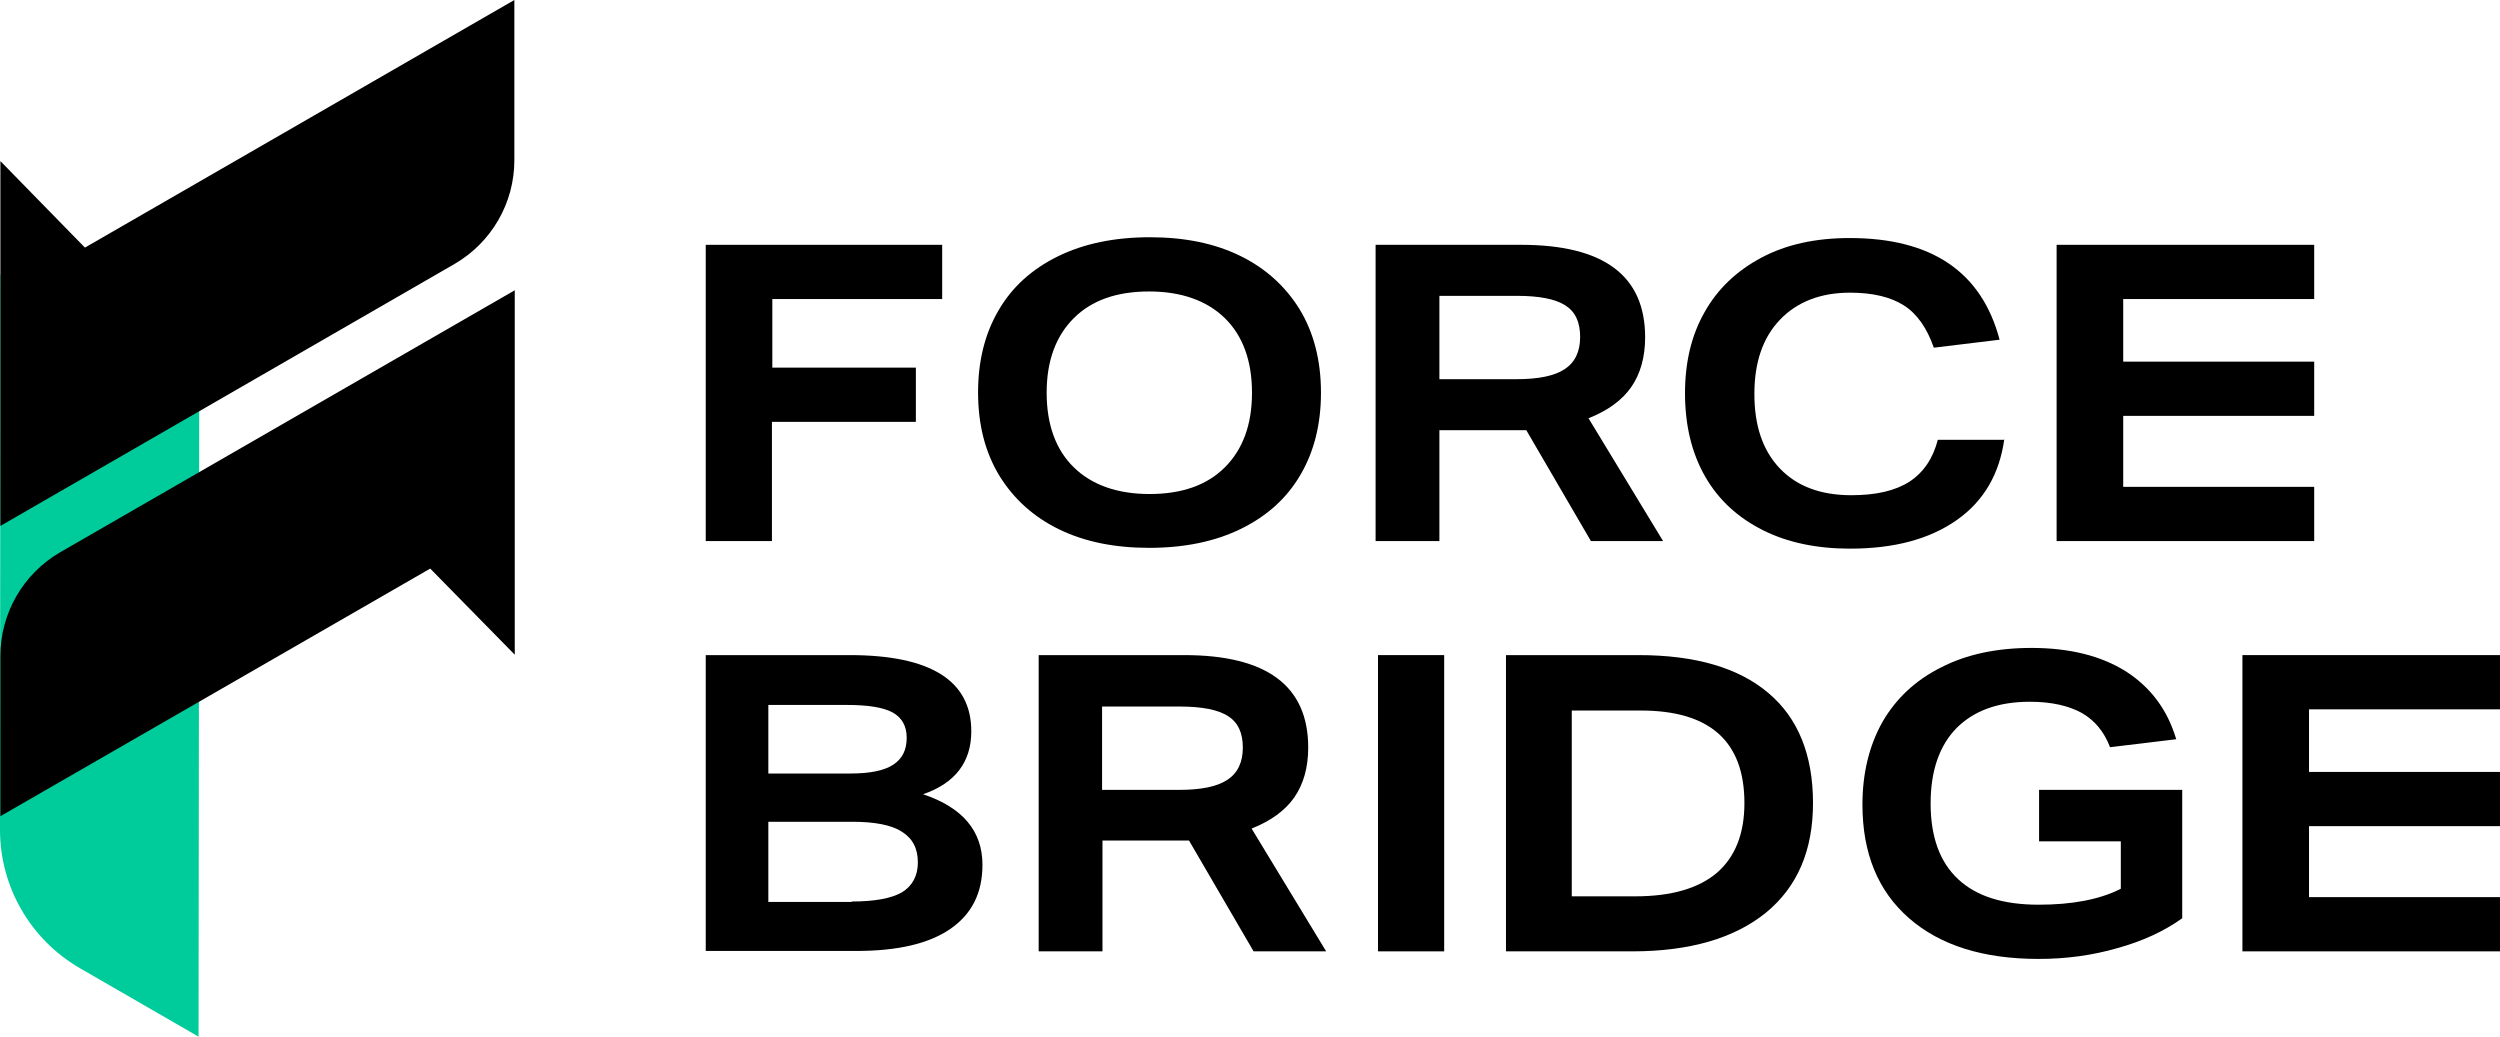
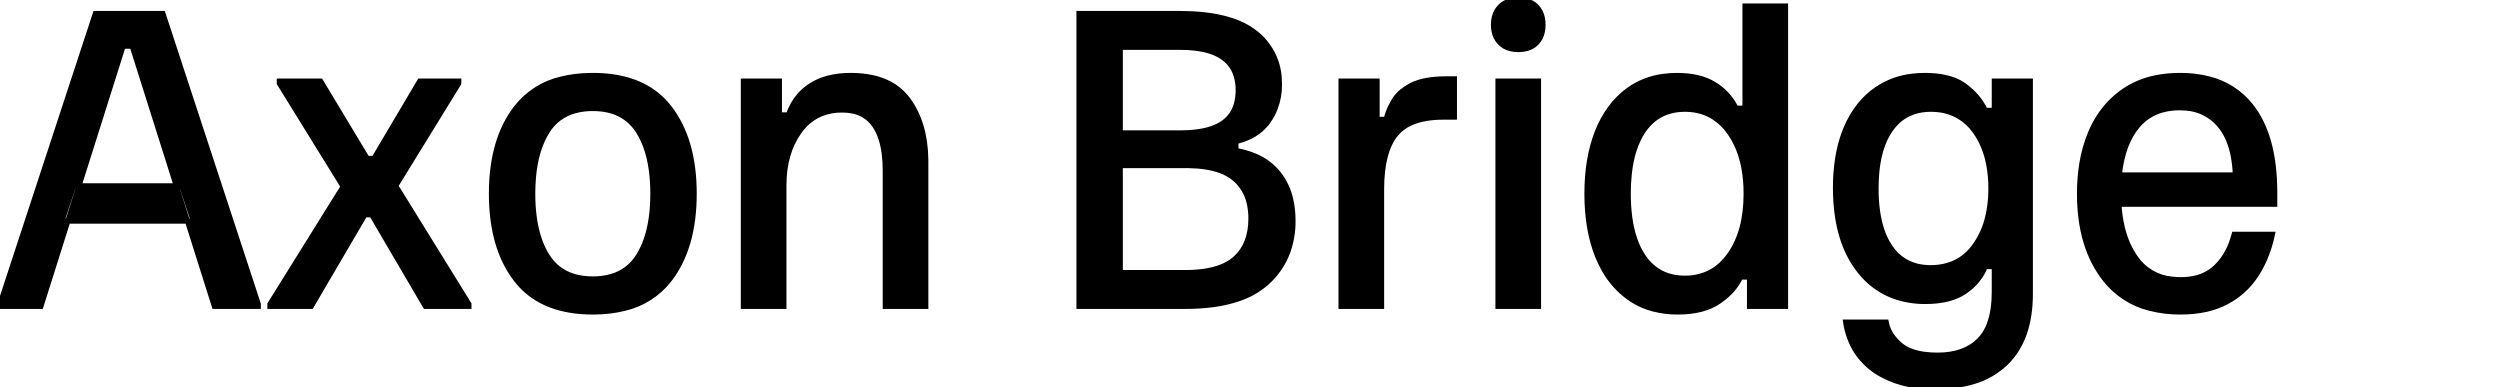
- <svg xmlns="http://www.w3.org/2000/svg" width="627" height="260" viewBox="0 0 627 260" fill="none">
-   <path d="M193.6 105.8V135.7H177V61.4H236.3V75H193.7V92.2H229.7V105.8H193.6Z" fill="black" />
-   <path d="M331.3 98.5C331.3 106.3 329.6 113.2 326.2 119C322.8 124.9 317.8 129.4 311.3 132.6C304.8 135.8 297.1 137.4 288.2 137.4C279.6 137.4 272.1 135.9 265.7 132.8C259.3 129.7 254.3 125.2 250.7 119.4C247.1 113.5 245.3 106.6 245.3 98.4C245.3 90.6 247 83.7 250.4 77.9C253.8 72 258.8 67.5 265.3 64.3C271.8 61.1 279.5 59.5 288.4 59.5C297 59.5 304.5 61 310.9 64.1C317.3 67.2 322.3 71.7 325.9 77.5C329.5 83.4 331.3 90.4 331.3 98.5ZM314 98.5C314 90.5 311.7 84.2 307.2 79.8C302.7 75.4 296.3 73.1 288.2 73.1C280.1 73.1 273.8 75.3 269.3 79.8C264.8 84.3 262.5 90.5 262.5 98.5C262.5 106.5 264.8 112.8 269.3 117.2C273.8 121.6 280.2 123.9 288.3 123.9C296.4 123.9 302.7 121.7 307.2 117.2C311.7 112.7 314 106.5 314 98.5Z" fill="black" />
-   <path d="M399 135.7L382.8 107.9H361V135.7H345V61.4H381.5C402.2 61.4 412.6 69.1 412.6 84.6C412.6 89.6 411.4 93.8 409.1 97.1C406.8 100.4 403.2 103 398.4 104.9L417.1 135.7H399ZM380.3 95.1C385.8 95.1 389.8 94.3 392.4 92.6C395 90.9 396.3 88.2 396.3 84.5C396.3 80.8 395.1 78.2 392.6 76.6C390.1 75 386.1 74.2 380.5 74.2H361V95.1H380.3Z" fill="black" />
-   <path d="M502.7 110C501.5 118.8 497.6 125.6 490.8 130.4C484 135.2 475.1 137.6 464 137.6C455.7 137.6 448.4 136.1 442.2 133C436 129.9 431.1 125.5 427.7 119.6C424.3 113.7 422.6 106.7 422.6 98.6C422.6 90.9 424.2 84.1 427.5 78.3C430.8 72.4 435.6 67.9 441.8 64.6C448 61.3 455.4 59.7 463.9 59.7C484.5 59.7 497 68.2 501.5 85.2L485 87.2C483.3 82.3 480.8 78.7 477.5 76.6C474.2 74.5 469.7 73.4 464 73.4C456.6 73.4 450.7 75.7 446.4 80.2C442.1 84.7 440 90.9 440 98.8C440 106.8 442.1 113 446.4 117.5C450.7 122 456.7 124.2 464.3 124.2C470.5 124.2 475.3 123.1 478.9 120.8C482.4 118.5 484.8 115 486 110.3H502.7V110Z" fill="black" />
-   <path d="M177 238.6V164.3H213.1C233.4 164.3 243.6 170.7 243.6 183.4C243.6 191.1 239.6 196.4 231.5 199.2C241.4 202.5 246.4 208.4 246.4 216.9C246.4 224 243.7 229.3 238.3 233C232.9 236.7 225.1 238.5 214.7 238.5H177V238.6ZM213.2 194C218.1 194 221.7 193.3 224 191.8C226.3 190.3 227.4 188.1 227.4 185C227.4 182.1 226.2 180 223.9 178.7C221.5 177.4 217.7 176.8 212.4 176.8H192.7V194H213.2ZM213.6 226.1C219.4 226.1 223.6 225.3 226.2 223.8C228.8 222.2 230.2 219.7 230.2 216.3C230.2 212.8 228.9 210.3 226.2 208.6C223.6 206.9 219.4 206.1 213.7 206.1H192.7V226.2H213.6V226.1Z" fill="black" />
-   <path d="M314.4 238.6L298.2 210.8H276.5V238.6H260.5V164.3H297C317.7 164.3 328.1 172 328.1 187.5C328.1 192.5 326.9 196.7 324.6 200C322.3 203.3 318.7 205.9 313.9 207.8L332.6 238.6H314.4ZM295.7 198.1C301.2 198.1 305.2 197.3 307.8 195.6C310.4 193.9 311.7 191.2 311.7 187.5C311.7 183.8 310.5 181.2 308 179.6C305.5 178 301.5 177.2 295.9 177.2H276.4V198.1H295.7Z" fill="black" />
-   <path d="M345.6 238.6V164.3H362.2V238.6H345.6Z" fill="black" />
-   <path d="M377.7 238.6V164.3H411C425.2 164.3 436.1 167.5 443.5 173.8C451 180.1 454.7 189.4 454.7 201.4C454.7 213.3 450.8 222.4 442.9 228.9C435 235.3 423.8 238.6 409.4 238.6H377.7ZM410.1 224.8C419.2 224.8 426 222.8 430.6 218.9C435.2 214.9 437.5 209.1 437.5 201.4C437.5 185.9 428.8 178.2 411.5 178.2H394.2V224.8H410.1Z" fill="black" />
-   <path d="M531.9 211H511.4V198.1H547.3V230.3C542.7 233.6 537.2 236.1 531 237.8C524.8 239.6 518.2 240.5 511.3 240.5C497.4 240.5 486.6 237.1 478.8 230.3C471 223.5 467.1 214 467.1 201.8C467.1 193.9 468.8 187 472.1 181.1C475.5 175.2 480.4 170.6 486.8 167.4C493.2 164.1 500.8 162.5 509.5 162.5C519.1 162.5 527 164.5 533.2 168.4C539.4 172.4 543.6 178 545.8 185.4L529.2 187.4C527.7 183.5 525.4 180.7 522.1 178.8C518.8 177 514.5 176 509.1 176C501.2 176 495.1 178.2 490.7 182.6C486.4 187 484.2 193.3 484.2 201.5C484.2 209.9 486.5 216.2 491.1 220.5C495.7 224.8 502.4 226.9 511.3 226.9C519.7 226.9 526.6 225.6 531.9 222.9V211Z" fill="black" />
-   <path d="M515.8 135.7V61.4H580.4V75H532.5V90.7H580.4V104.3H532.5V122.1H580.4V135.7H515.8Z" fill="black" />
-   <path d="M562.4 238.6V164.3H627V177.9H579.1V193.6H627V207.2H579.1V225H627V238.6H562.4Z" fill="black" />
-   <path d="M0.1 68.9L0 208.1C0 222.4 7.6 235.6 20 242.8L49.8 260L50 69L0.1 68.9Z" fill="#00CC9B" />
-   <path d="M21.3 62.1L0.1 40.4V74.4V131.9L114 66.2C123.3 60.8 129 50.9 129 40.2V0L21.3 62.1Z" fill="black" />
-   <path d="M15.1 138.5C5.8 143.9 0.1 153.8 0.1 164.5V204.7L107.9 142.6L129.1 164.2V130.2V72.8L15.1 138.5Z" fill="black" />
+ <svg xmlns="http://www.w3.org/2000/svg" width="554.917" height="85.834" viewBox="0 0 554.917 85.834">
+   <g id="svgGroup" stroke-linecap="round" fill-rule="evenodd" font-size="9pt" stroke="#000" stroke-width="0.3mm" fill="#000" style="stroke:#000;stroke-width:0.3mm;fill:#000">
+     <path d="M 9.083 68 L 0 68 L 0 67.5 L 21.167 3 L 36.167 3 L 57.333 67.5 L 57.333 68 L 47.583 68 L 29.333 10.25 L 27.333 10.25 L 9.083 68 Z M 42.917 49.084 L 13.75 49.084 L 16.333 41.25 L 40.333 41.25 L 42.917 49.084 Z" id="0" vector-effect="non-scaling-stroke" />
+     <path d="M 69.083 68 L 59.917 68 L 59.917 67.5 L 76.167 41.417 L 62 18.5 L 62 18 L 71.167 18 L 81.5 35.167 L 83 35.167 L 93.167 18 L 101.833 18 L 101.833 18.5 L 87.833 41.25 L 104.083 67.5 L 104.083 68 L 94.417 68 L 82.5 47.667 L 81 47.667 L 69.083 68 Z" id="1" vector-effect="non-scaling-stroke" />
+     <path d="M 114.625 62.125 A 17.189 17.189 0 0 0 117.168 64.767 Q 122.527 69.25 131.583 69.25 A 35.997 35.997 0 0 0 132.06 69.247 Q 135.617 69.2 138.591 68.446 A 17.692 17.692 0 0 0 148.542 62.125 Q 154.083 55 154.083 43 A 48.348 48.348 0 0 0 154.005 40.21 Q 153.423 30.151 148.542 23.875 A 17.189 17.189 0 0 0 145.999 21.233 Q 140.639 16.75 131.583 16.75 A 35.997 35.997 0 0 0 131.107 16.753 Q 127.55 16.8 124.576 17.554 A 17.692 17.692 0 0 0 114.625 23.875 Q 109.083 31 109.083 43 A 48.348 48.348 0 0 0 109.162 45.79 Q 109.744 55.849 114.625 62.125 Z M 131.583 61.917 A 14.787 14.787 0 0 0 135.634 61.395 A 10.291 10.291 0 0 0 141.708 56.834 Q 144.192 52.898 144.753 46.765 A 41.383 41.383 0 0 0 144.917 43 A 38.786 38.786 0 0 0 144.571 37.653 Q 144.184 34.88 143.364 32.602 A 17.544 17.544 0 0 0 141.708 29.167 Q 138.5 24.084 131.583 24.084 A 14.787 14.787 0 0 0 127.533 24.605 A 10.291 10.291 0 0 0 121.458 29.167 Q 118.975 33.102 118.414 39.235 A 41.383 41.383 0 0 0 118.25 43 A 38.786 38.786 0 0 0 118.595 48.348 Q 118.982 51.121 119.802 53.399 A 17.544 17.544 0 0 0 121.458 56.834 Q 124.667 61.917 131.583 61.917 Z" id="2" vector-effect="non-scaling-stroke" />
+     <path d="M 174 68 L 165 68 L 165 18 L 173 18 L 173 25.5 L 175 25.5 A 12.639 12.639 0 0 1 177.49 21.13 A 12.015 12.015 0 0 1 179.917 19.042 Q 183.417 16.75 188.833 16.75 A 22.448 22.448 0 0 1 193.606 17.224 Q 196.58 17.871 198.764 19.404 A 11.967 11.967 0 0 1 201.542 22.125 Q 205.37 27.323 205.496 35.365 A 35.16 35.16 0 0 1 205.5 35.917 L 205.5 68 L 196.5 68 L 196.5 37.834 A 29.068 29.068 0 0 0 196.278 34.111 Q 195.78 30.266 194.167 27.875 A 7.583 7.583 0 0 0 188.944 24.582 A 11.836 11.836 0 0 0 186.917 24.417 A 12.321 12.321 0 0 0 182.424 25.204 Q 179.542 26.323 177.545 29.032 A 13.832 13.832 0 0 0 177.417 29.209 Q 174 34 174 41.084 L 174 68 Z" id="3" vector-effect="non-scaling-stroke" />
+     <path d="M 263.167 68 L 239.5 68 L 239.5 3 L 261.833 3 Q 272.652 3 278.046 6.854 A 13.612 13.612 0 0 1 278.625 7.292 A 13.707 13.707 0 0 1 283.936 17.217 A 17.934 17.934 0 0 1 284 18.75 A 14.51 14.51 0 0 1 283.072 23.985 A 13.535 13.535 0 0 1 281.625 26.75 A 10.657 10.657 0 0 1 277.061 30.504 A 15.169 15.169 0 0 1 274.333 31.417 L 274.333 33.417 A 19.026 19.026 0 0 1 278.573 34.637 A 13.095 13.095 0 0 1 283.792 38.542 A 14.326 14.326 0 0 1 286.51 44.35 Q 286.985 46.427 287 48.844 A 25.498 25.498 0 0 1 287 49 A 20.089 20.089 0 0 1 285.962 55.594 A 16.957 16.957 0 0 1 281.167 62.75 A 17.923 17.923 0 0 1 275.118 66.246 Q 272.429 67.205 269.106 67.64 A 45.871 45.871 0 0 1 263.167 68 Z M 248.667 36.75 L 248.667 60.5 L 263.083 60.5 A 29.744 29.744 0 0 0 267.05 60.255 Q 271.466 59.659 273.932 57.614 A 8.57 8.57 0 0 0 274.208 57.375 Q 277.667 54.25 277.667 48.5 A 14.668 14.668 0 0 0 277.263 44.957 A 9.962 9.962 0 0 0 274.25 39.834 A 10.165 10.165 0 0 0 270.945 37.895 Q 268.063 36.822 263.822 36.755 A 36.147 36.147 0 0 0 263.25 36.75 L 248.667 36.75 Z M 248.667 10.5 L 248.667 29.5 L 262 29.5 A 29.044 29.044 0 0 0 265.393 29.316 Q 269.391 28.844 271.667 27.167 A 7.501 7.501 0 0 0 274.569 22.586 A 11.892 11.892 0 0 0 274.833 20 A 9.827 9.827 0 0 0 273.901 15.569 Q 271.852 11.459 265.302 10.682 A 28.085 28.085 0 0 0 262 10.5 L 248.667 10.5 Z" id="5" vector-effect="non-scaling-stroke" />
+     <path d="M 306.667 68 L 297.667 68 L 297.667 18 L 305.667 18 L 305.667 26.5 L 307.667 26.5 A 13.981 13.981 0 0 1 308.708 23.638 A 17.073 17.073 0 0 1 309.417 22.334 A 8.01 8.01 0 0 1 311.265 20.24 Q 312.105 19.558 313.19 18.991 A 14.197 14.197 0 0 1 313.417 18.875 Q 316.11 17.529 320.962 17.501 A 35.862 35.862 0 0 1 321.167 17.5 L 322.833 17.5 L 322.833 26 L 320.333 26 A 22.771 22.771 0 0 0 316.562 26.29 Q 314.58 26.624 313.036 27.342 A 8.932 8.932 0 0 0 309.75 29.875 Q 306.667 33.75 306.667 42 L 306.667 68 Z" id="6" vector-effect="non-scaling-stroke" />
+     <path d="M 341.5 68 L 332.5 68 L 332.5 18 L 341.5 18 L 341.5 68 Z M 335.323 10.815 A 7.152 7.152 0 0 0 337 11 A 9.12 9.12 0 0 0 337.292 10.996 Q 338.173 10.967 338.91 10.767 A 4.569 4.569 0 0 0 341.083 9.5 A 5.004 5.004 0 0 0 342.303 7.226 A 7.148 7.148 0 0 0 342.5 5.5 A 7.349 7.349 0 0 0 342.355 4.001 A 5.062 5.062 0 0 0 341.083 1.5 A 4.312 4.312 0 0 0 340.425 0.93 Q 339.652 0.388 338.615 0.162 A 7.582 7.582 0 0 0 337 0 Q 334.417 0 332.958 1.5 A 4.96 4.96 0 0 0 331.705 3.766 A 6.947 6.947 0 0 0 331.5 5.5 A 7.236 7.236 0 0 0 331.629 6.896 A 5.037 5.037 0 0 0 332.958 9.5 A 4.78 4.78 0 0 0 335.323 10.815 Z" id="7" vector-effect="non-scaling-stroke" />
+     <path d="M 385.333 24 L 387.333 24 L 387.333 1.334 L 396.333 1.334 L 396.333 68 L 388.333 68 L 388.333 61.5 L 386.333 61.5 Q 385.076 64.33 381.964 66.604 A 19.789 19.789 0 0 1 381.583 66.875 Q 378.167 69.25 372.417 69.25 A 21.076 21.076 0 0 1 366.998 68.584 A 16.547 16.547 0 0 1 361.5 66 A 19.191 19.191 0 0 1 356.037 59.811 A 24.656 24.656 0 0 1 354.625 56.875 A 31.013 31.013 0 0 1 352.844 50.469 Q 352.25 47 352.25 43 Q 352.25 35 354.625 29.125 A 23.208 23.208 0 0 1 357.415 24.05 A 18.61 18.61 0 0 1 361.458 20 A 16.813 16.813 0 0 1 369.109 16.966 A 22.142 22.142 0 0 1 372.25 16.75 Q 377.333 16.75 380.542 18.75 A 12.619 12.619 0 0 1 385.333 24 Z M 374 61.75 A 12.09 12.09 0 0 0 379.213 60.652 Q 381.684 59.489 383.539 57.093 A 15.254 15.254 0 0 0 383.917 56.584 Q 387.583 51.417 387.583 43 A 31.502 31.502 0 0 0 387.11 37.37 Q 386.529 34.178 385.238 31.616 A 17.068 17.068 0 0 0 383.917 29.417 A 12.584 12.584 0 0 0 380.363 25.977 Q 377.785 24.358 374.448 24.257 A 14.79 14.79 0 0 0 374 24.25 A 11.934 11.934 0 0 0 369.719 24.986 Q 366.809 26.095 364.864 28.877 A 13.43 13.43 0 0 0 364.667 29.167 Q 362.261 32.806 361.636 38.638 A 41.012 41.012 0 0 0 361.417 43 A 39.557 39.557 0 0 0 361.734 48.183 Q 362.432 53.453 364.667 56.834 A 10.905 10.905 0 0 0 368.194 60.28 Q 370.325 61.543 373.081 61.721 A 14.283 14.283 0 0 0 374 61.75 Z" id="8" vector-effect="non-scaling-stroke" />
+     <path d="M 409.667 71.5 L 418.667 71.5 A 7.75 7.75 0 0 0 420.256 74.968 A 11.039 11.039 0 0 0 421.833 76.584 Q 423.736 78.189 427.122 78.649 A 22.061 22.061 0 0 0 430.083 78.834 Q 436.083 78.834 439.375 75.5 A 9.924 9.924 0 0 0 441.559 71.981 Q 442.147 70.425 442.423 68.482 A 26.628 26.628 0 0 0 442.667 64.75 L 442.667 59.167 L 440.667 59.167 A 11.922 11.922 0 0 1 436.816 64.203 A 14.684 14.684 0 0 1 436.125 64.709 Q 432.917 66.917 427.417 66.917 A 20.384 20.384 0 0 1 420.661 65.845 A 17.154 17.154 0 0 1 412.792 60.167 Q 408.173 54.366 407.523 44.873 A 46.978 46.978 0 0 1 407.417 41.667 A 41.595 41.595 0 0 1 407.863 35.41 Q 408.374 32.058 409.467 29.218 A 24.974 24.974 0 0 1 409.792 28.417 A 21.343 21.343 0 0 1 412.768 23.368 A 17.786 17.786 0 0 1 416.625 19.792 A 17.407 17.407 0 0 1 424.229 16.946 A 22.62 22.62 0 0 1 427.25 16.75 Q 431.085 16.75 433.753 17.788 A 10.004 10.004 0 0 1 436.125 19.084 A 15.949 15.949 0 0 1 438.823 21.604 A 12.84 12.84 0 0 1 440.667 24.5 L 442.667 24.5 L 442.667 18 L 450.667 18 L 450.667 65.25 Q 450.667 75.25 445.25 80.542 A 17.474 17.474 0 0 1 437.905 84.747 Q 435.181 85.562 431.909 85.766 A 36.098 36.098 0 0 1 429.667 85.834 A 35.458 35.458 0 0 1 425.754 85.63 Q 423.804 85.413 422.143 84.965 A 18.174 18.174 0 0 1 420.667 84.5 A 21.468 21.468 0 0 1 417.618 83.129 Q 415.969 82.218 414.707 81.078 A 13.418 13.418 0 0 1 414.667 81.042 A 16.154 16.154 0 0 1 412.437 78.569 A 13.203 13.203 0 0 1 411.167 76.417 A 18.504 18.504 0 0 1 410.054 73.401 A 15.429 15.429 0 0 1 409.667 71.5 Z M 428.5 59.417 Q 434.917 59.417 438.417 54.459 A 18.387 18.387 0 0 0 441.27 47.922 Q 441.856 45.39 441.911 42.447 A 32.88 32.88 0 0 0 441.917 41.834 A 28.299 28.299 0 0 0 441.439 36.48 Q 440.616 32.21 438.375 29.125 A 11.231 11.231 0 0 0 430.288 24.347 A 14.685 14.685 0 0 0 428.583 24.25 A 11.8 11.8 0 0 0 424.47 24.936 Q 421.571 26.006 419.644 28.746 A 12.861 12.861 0 0 0 419.583 28.834 A 15.689 15.689 0 0 0 417.533 33.19 Q 416.905 35.241 416.63 37.719 A 37.407 37.407 0 0 0 416.417 41.834 Q 416.417 47.357 417.762 51.23 A 15.246 15.246 0 0 0 419.542 54.834 A 9.955 9.955 0 0 0 426.743 59.305 A 13.382 13.382 0 0 0 428.5 59.417 Z" id="9" vector-effect="non-scaling-stroke" />
+     <path d="M 504.917 42.75 L 504.917 45.334 L 470.333 45.334 A 28.777 28.777 0 0 0 471.11 50.662 Q 472.068 54.506 474.125 57.375 A 10.978 10.978 0 0 0 482.081 61.966 A 16.457 16.457 0 0 0 484.083 62.084 A 13.805 13.805 0 0 0 487.388 61.709 A 9.826 9.826 0 0 0 491.75 59.417 A 12.974 12.974 0 0 0 494.565 55.637 Q 495.364 54.055 495.883 52.125 A 22.382 22.382 0 0 0 495.917 52 L 504.417 52 A 28.707 28.707 0 0 1 502.631 57.611 A 24.075 24.075 0 0 1 500.833 60.959 A 17.59 17.59 0 0 1 494.167 67.042 Q 490 69.25 484 69.25 A 26.712 26.712 0 0 1 477.207 68.437 A 18.173 18.173 0 0 1 467.292 62.042 Q 461.583 54.834 461.583 43 A 40.833 40.833 0 0 1 462.123 36.195 A 29.855 29.855 0 0 1 464.125 29.292 A 21.667 21.667 0 0 1 468.246 22.941 A 19.947 19.947 0 0 1 471.625 20.084 A 19.062 19.062 0 0 1 478.5 17.269 A 26.88 26.88 0 0 1 483.917 16.75 A 25.082 25.082 0 0 1 490.32 17.52 A 17.122 17.122 0 0 1 499.542 23.417 Q 504.917 30.084 504.917 42.75 Z M 470.417 38.834 L 496.167 38.834 A 27.128 27.128 0 0 0 495.699 34.54 Q 494.876 30.356 492.667 27.75 A 10.651 10.651 0 0 0 485.234 23.981 A 15.037 15.037 0 0 0 483.833 23.917 A 14.363 14.363 0 0 0 479.792 24.456 A 10.783 10.783 0 0 0 474.542 27.834 Q 471.167 31.75 470.417 38.834 Z" id="10" vector-effect="non-scaling-stroke" />
+   </g>
</svg>
